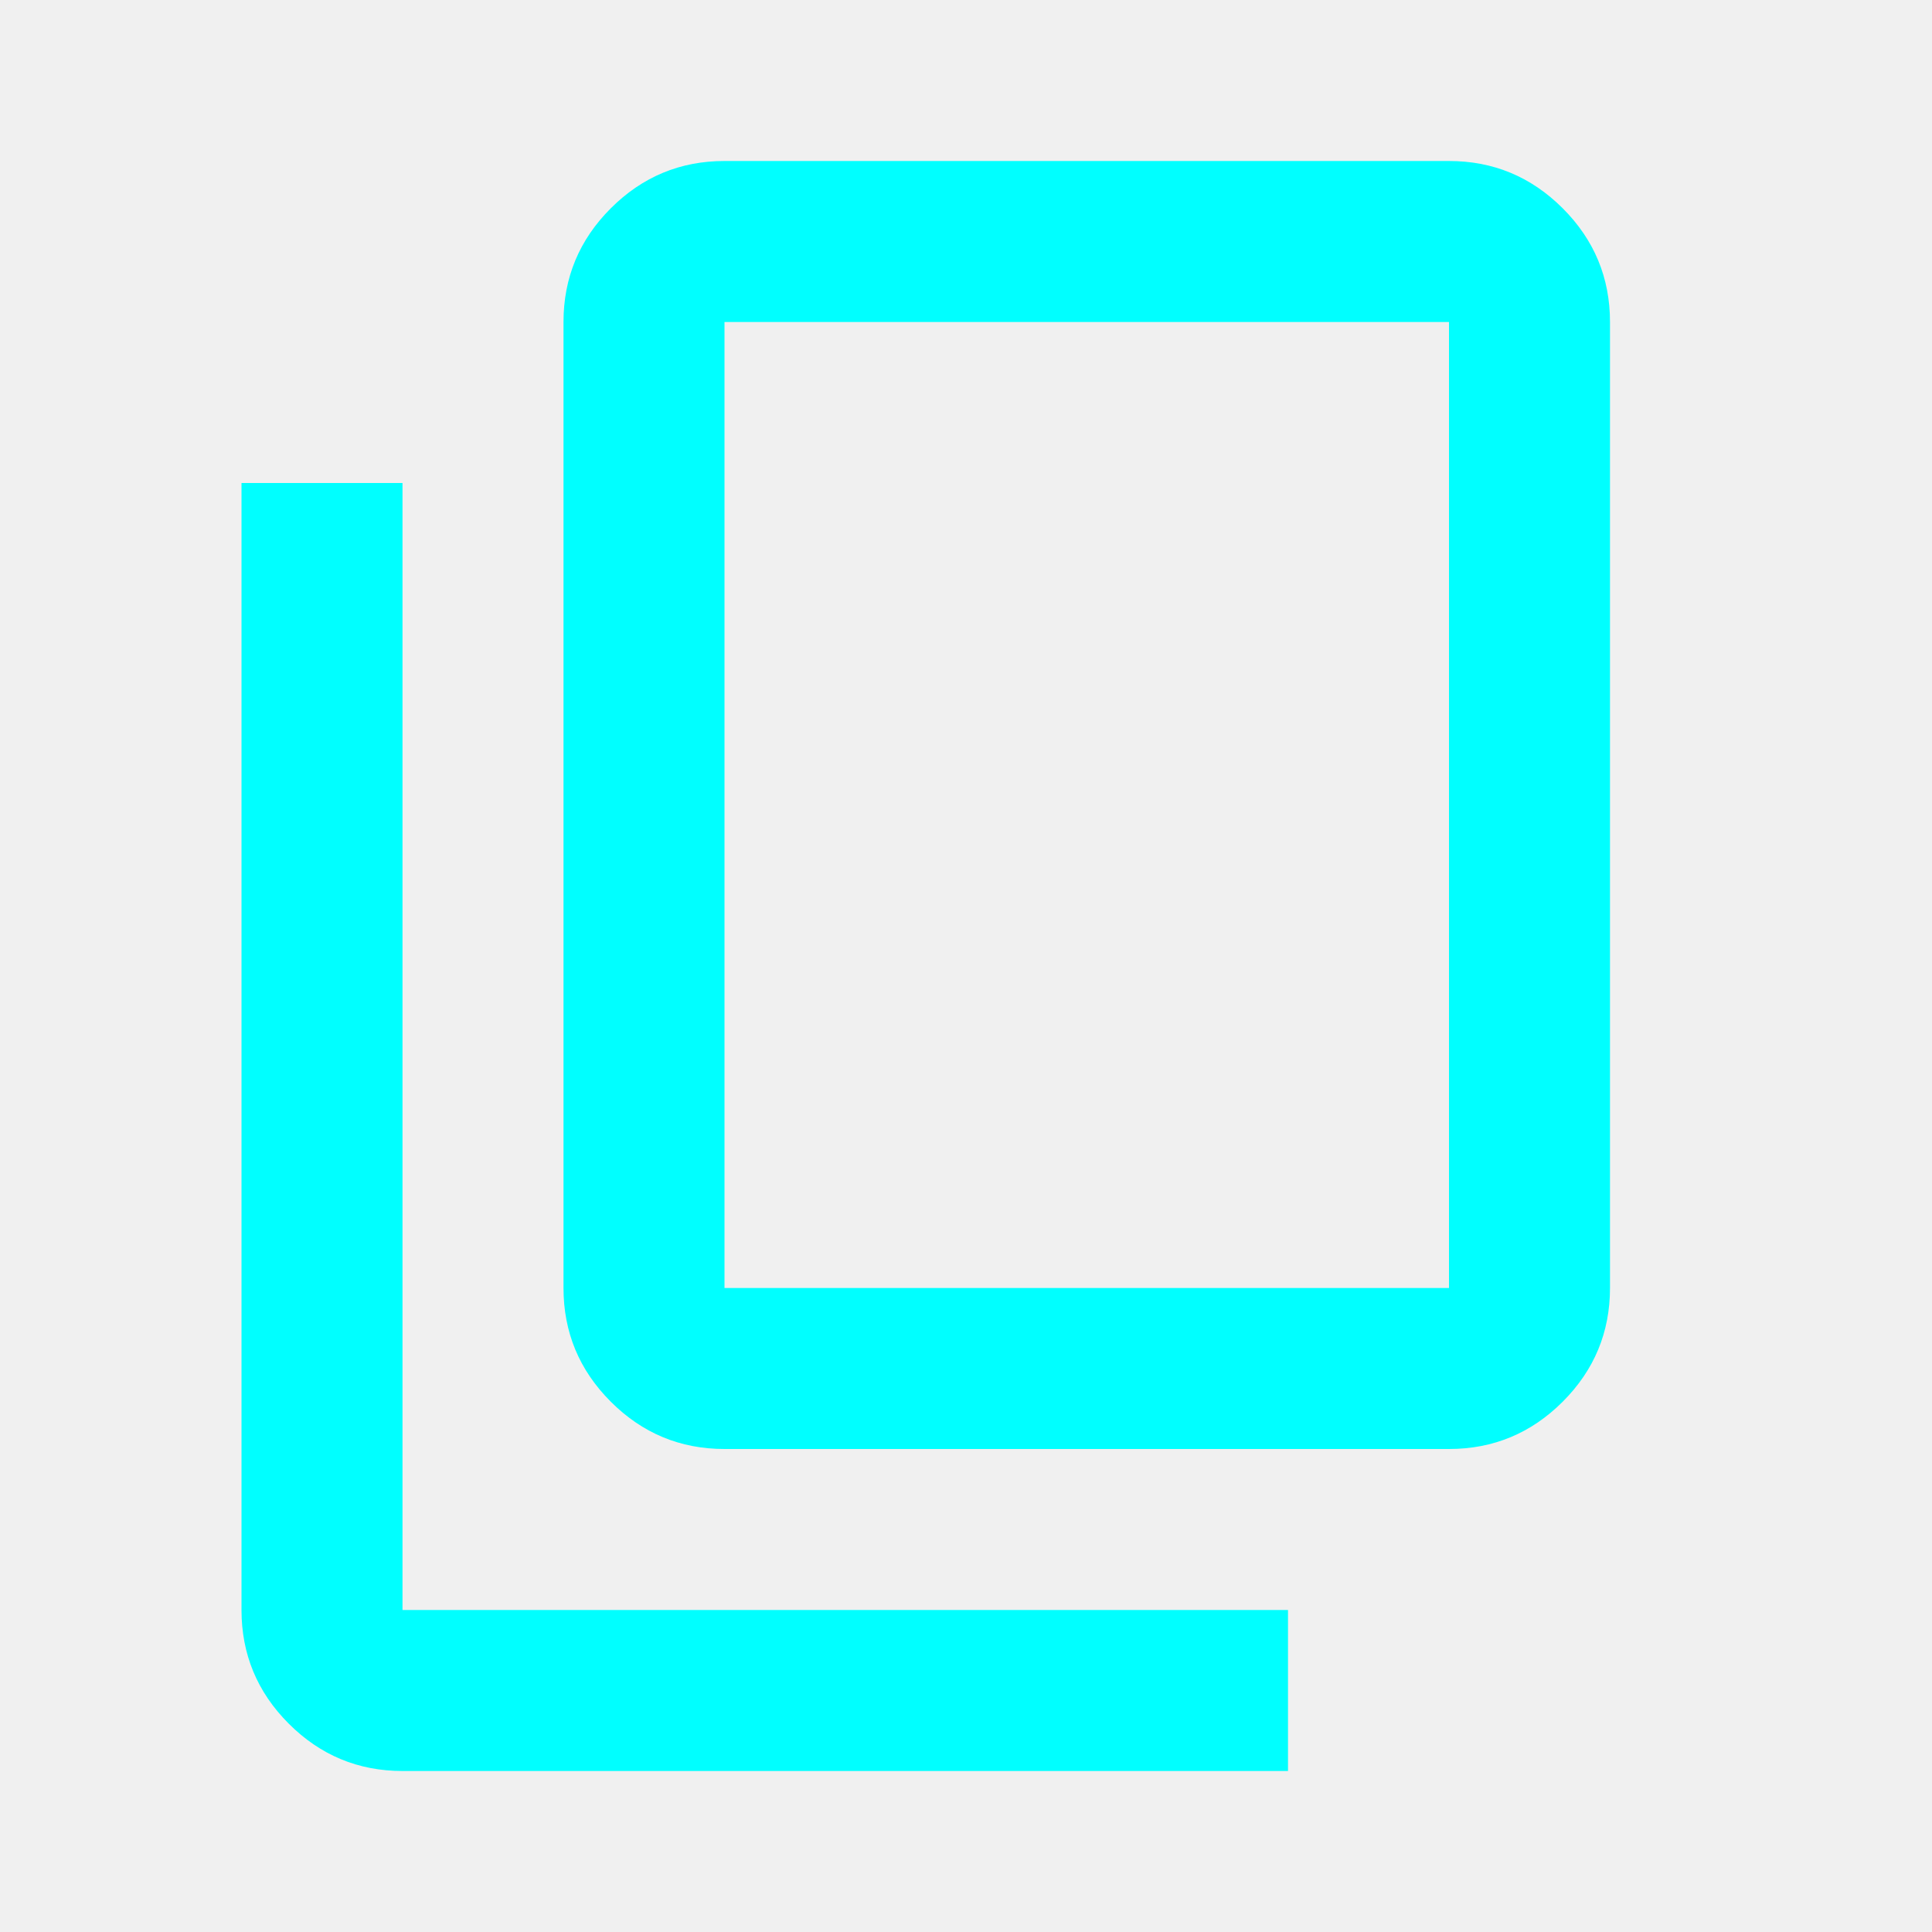
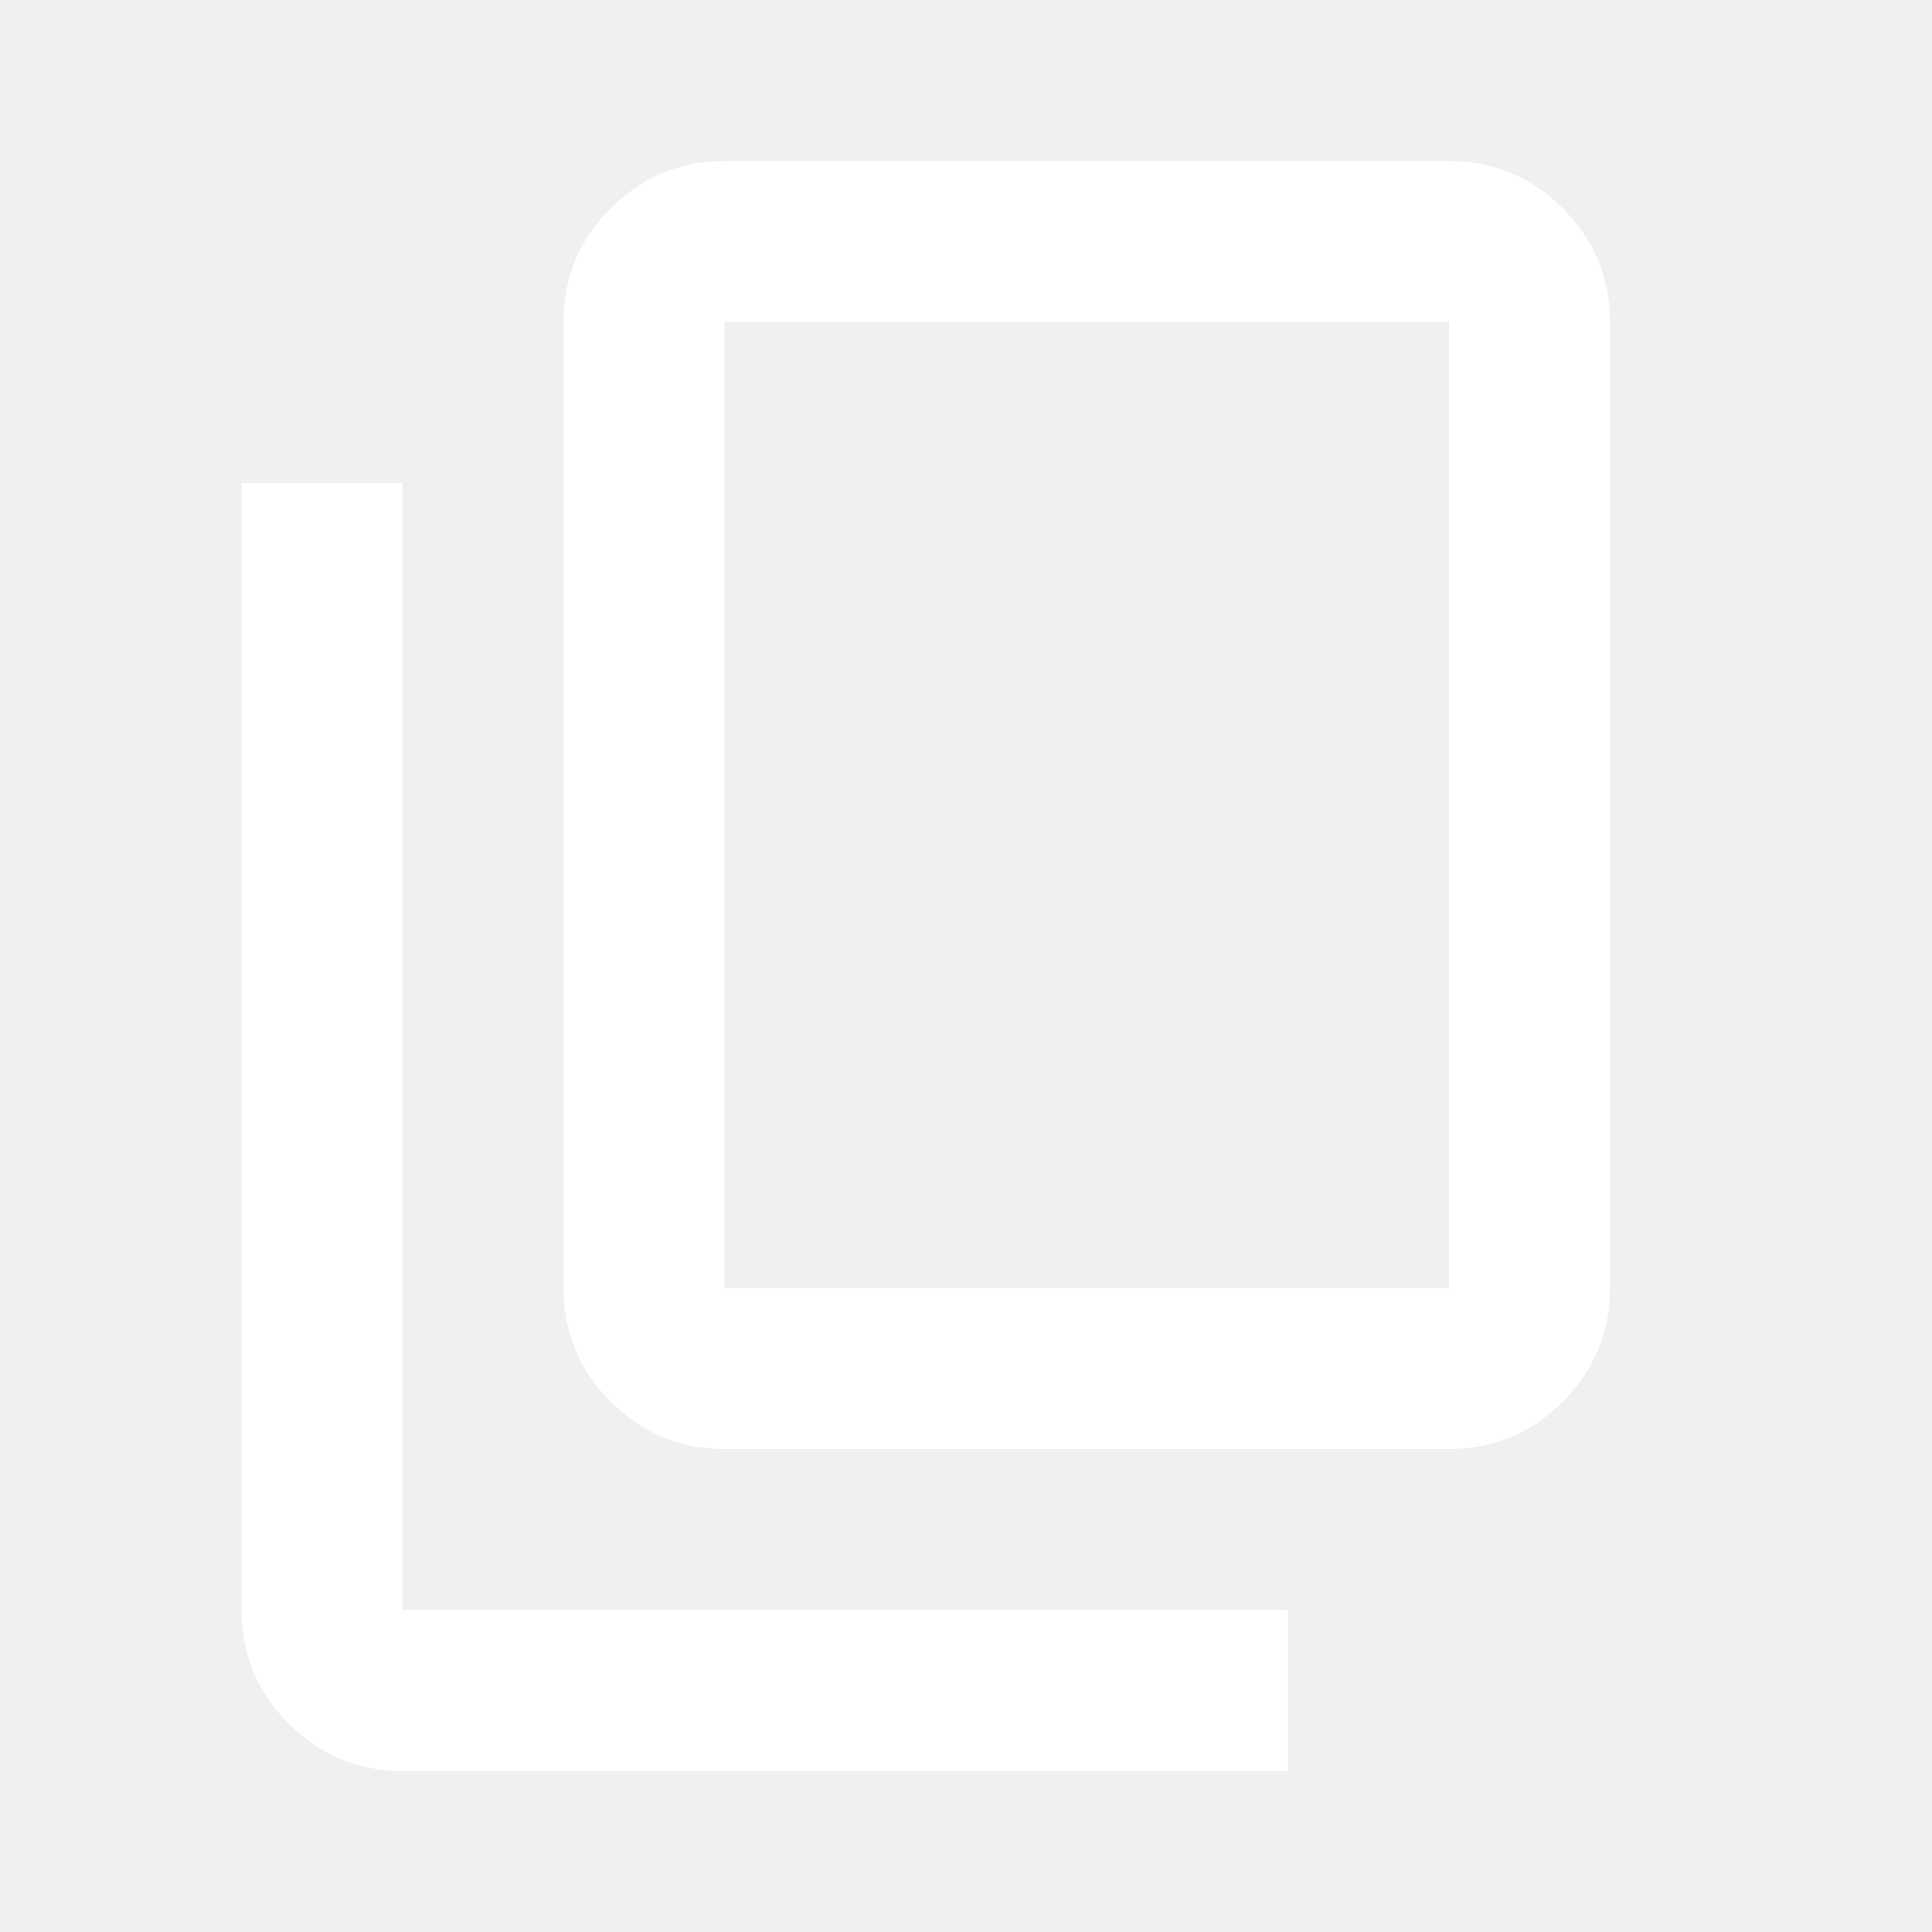
- <svg xmlns="http://www.w3.org/2000/svg" height="24px" viewBox="0 -960 960 960" width="24px" fill="#00ffff">
+ <svg xmlns="http://www.w3.org/2000/svg" height="24px" viewBox="0 -960 960 960" width="24px" fill="#ffffff">
  <path d="M360-240q-33 0-56.5-23.5T280-320v-480q0-33 23.5-56.5T360-880h360q33 0 56.5 23.5T800-800v480q0 33-23.5 56.5T720-240H360Zm0-80h360v-480H360v480ZM200-80q-33 0-56.5-23.5T120-160v-560h80v560h440v80H200Zm160-240v-480 480Z" />
</svg>
